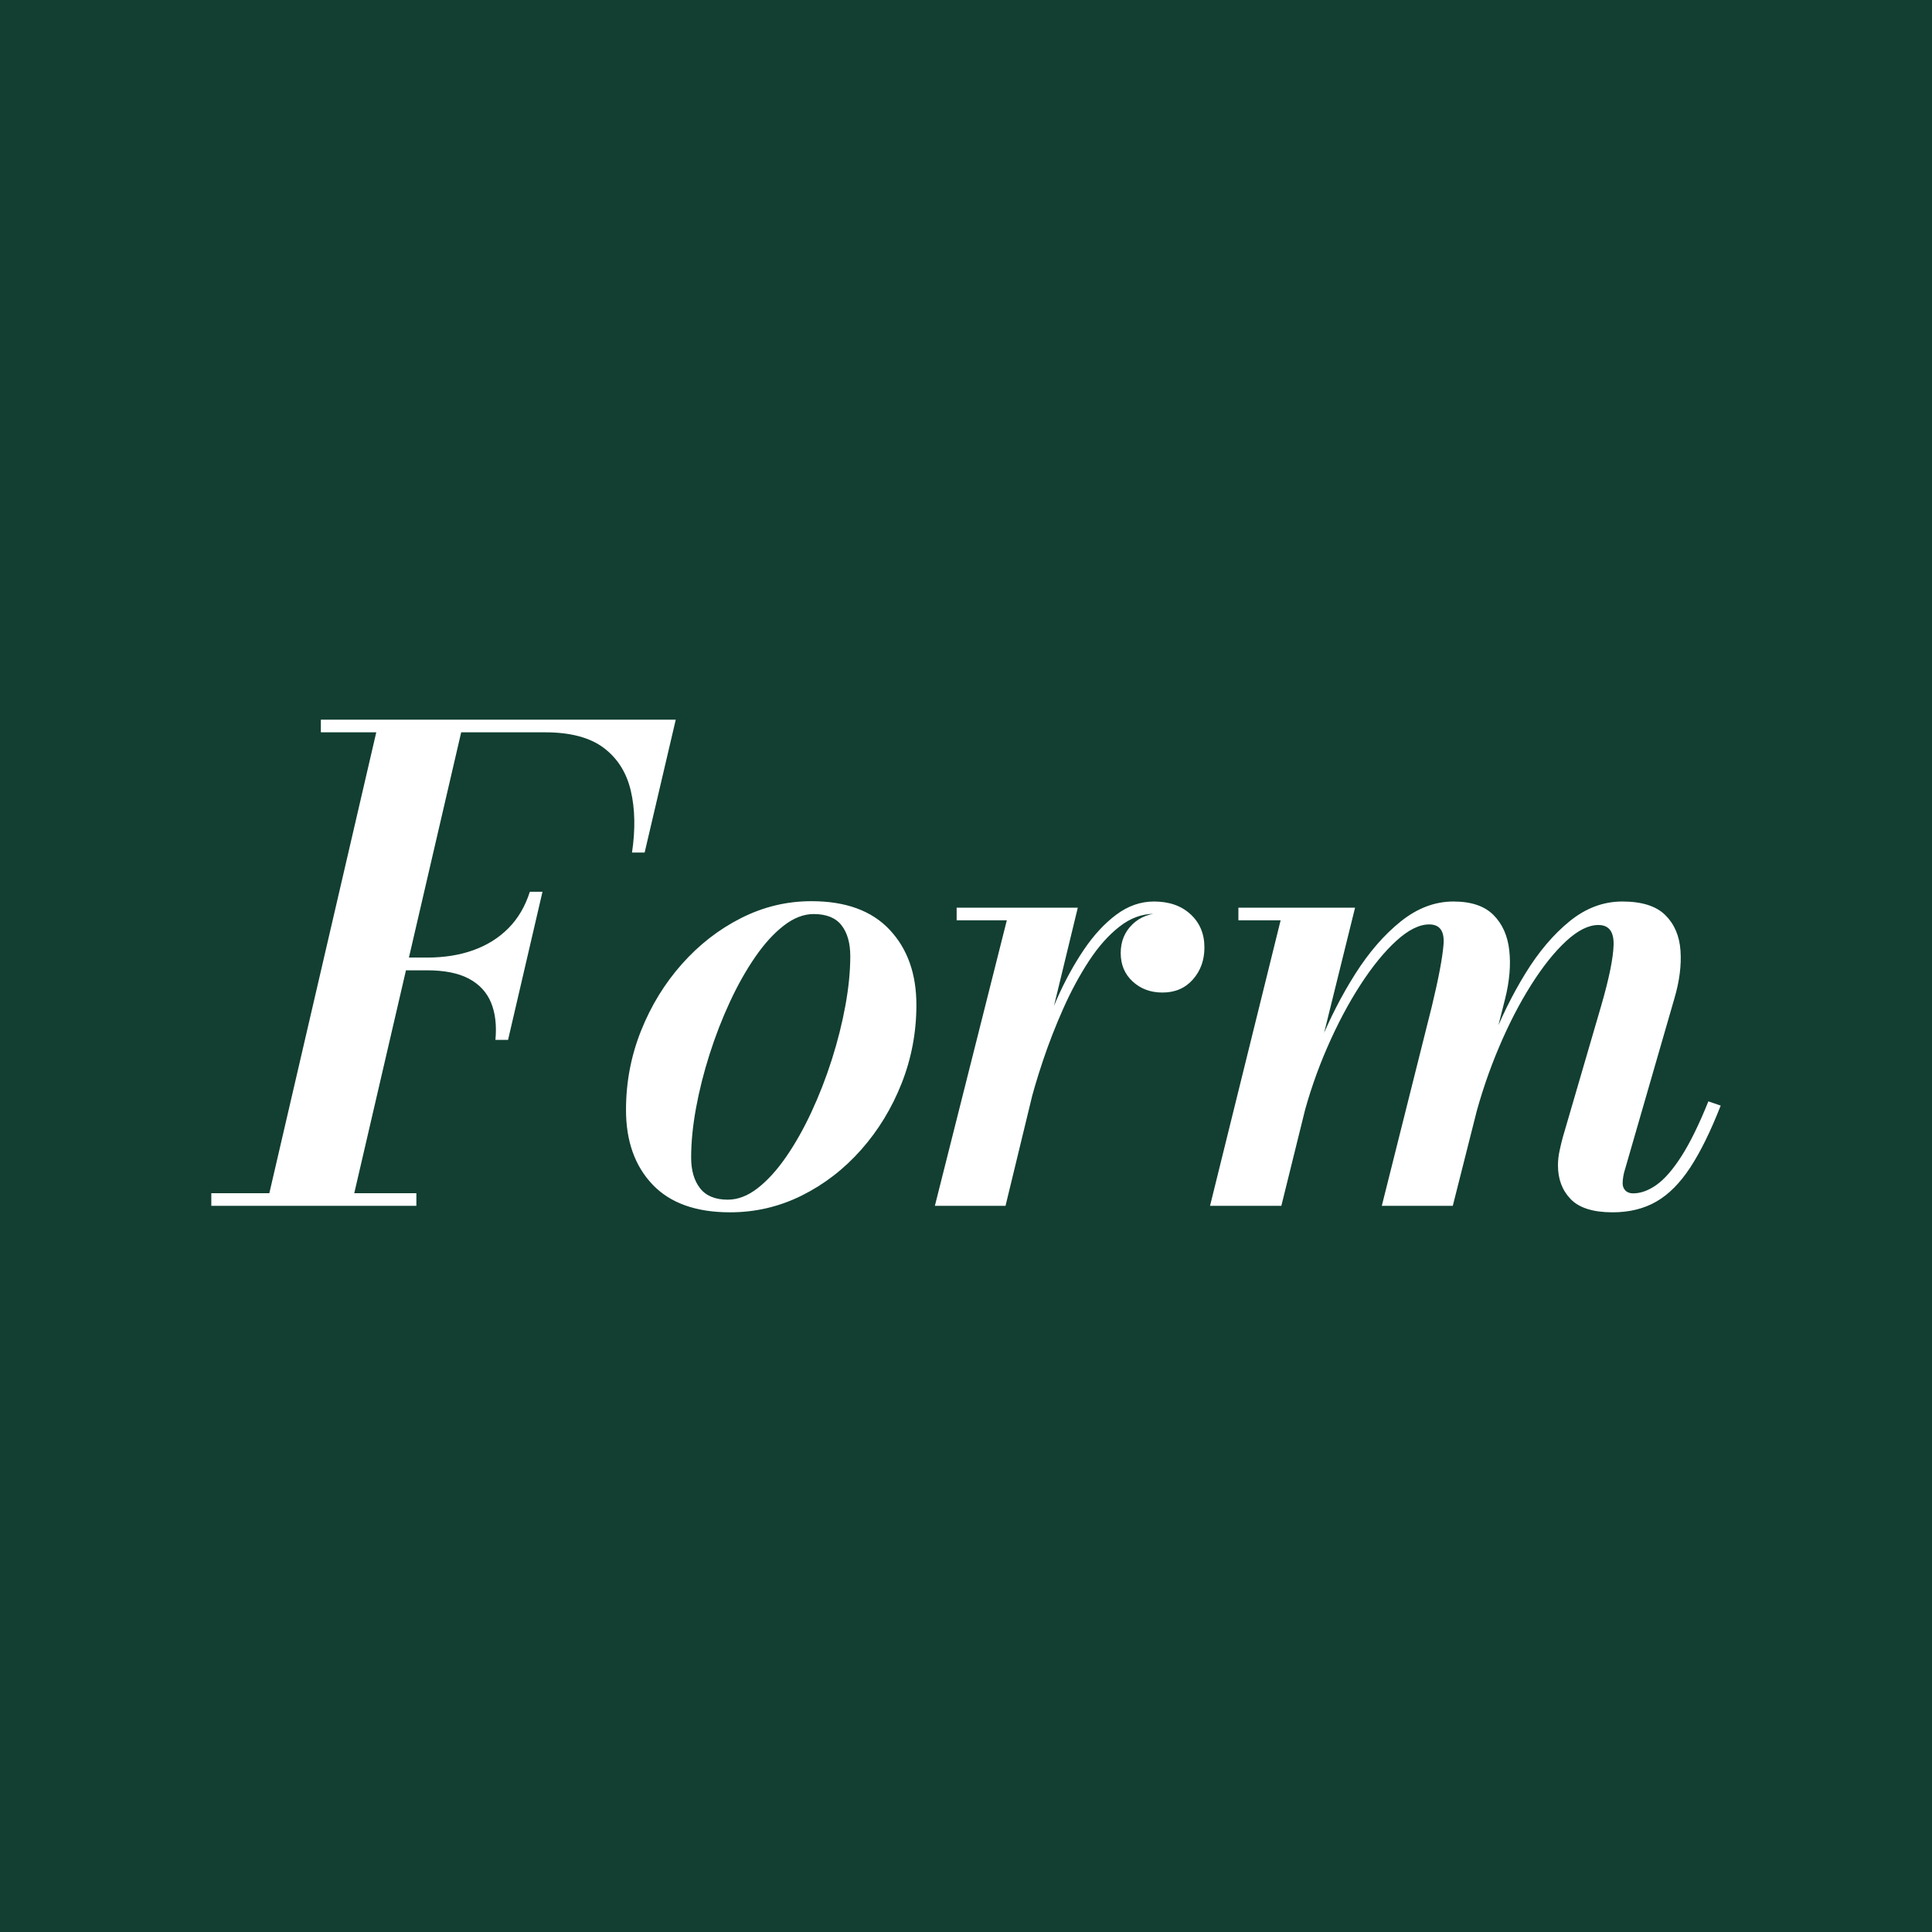
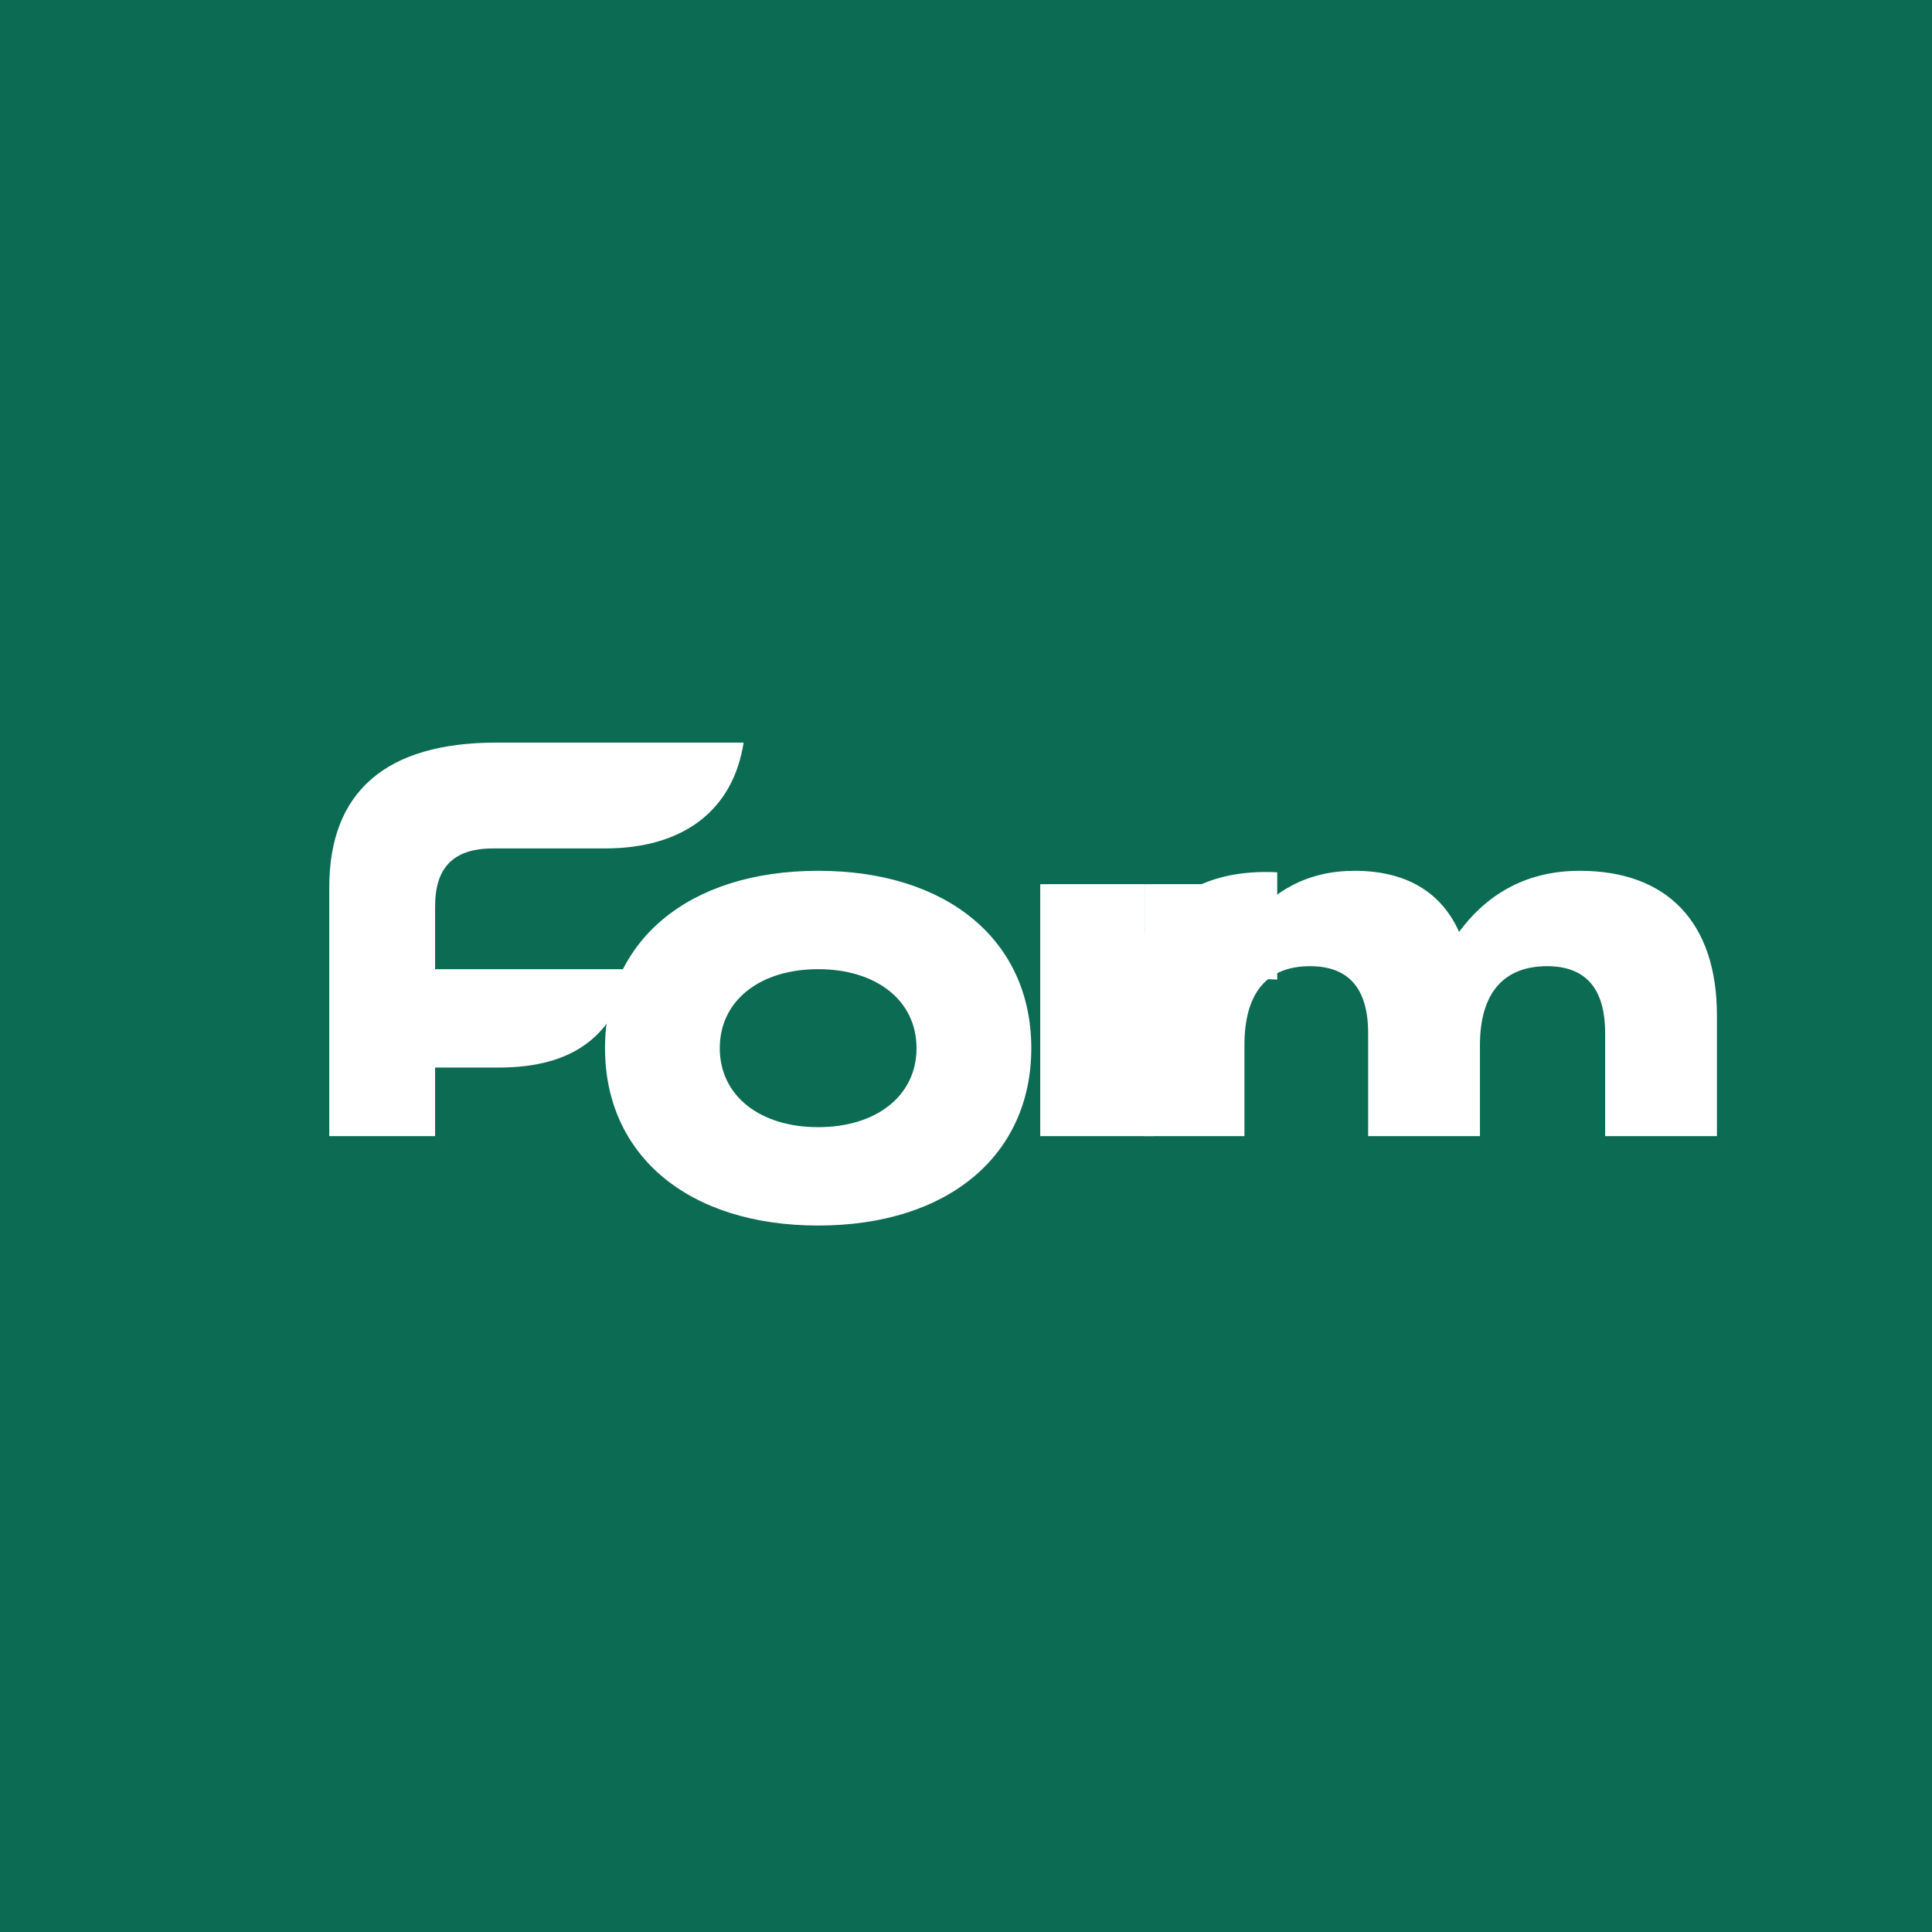
- <svg xmlns="http://www.w3.org/2000/svg" viewBox="0 0 512 512" role="img" aria-label="Form">
-   <rect width="512" height="512" fill="#123f32" />
-   <g fill="#fff">
-     <path d="M70.601 319.559 100.491 190.723H122.994L93.104 319.559ZM56 319.559V316.209H110.343V319.559ZM131.291 275.583Q131.832 269.828 130.132 265.706Q128.431 261.583 124.266 259.363Q120.1 257.142 113.143 257.142H104.76V253.767H113.143Q120.014 253.767 125.489 251.791Q130.965 249.816 134.774 245.951Q138.583 242.086 140.413 236.331H143.763L134.641 275.583ZM167.486 225.938Q168.86 216.748 167.164 209.533Q165.467 202.319 159.992 198.196Q154.516 194.073 144.467 194.073H85.031V190.723H179.081L170.835 225.938ZM193.468 321.277Q179.905 321.277 172.901 313.89Q165.897 306.504 165.897 294.135Q165.897 283.167 169.865 273.204Q173.833 263.241 180.687 255.51Q187.541 247.78 196.396 243.301Q205.252 238.822 215.026 238.822Q228.648 238.822 235.751 246.38Q242.854 253.939 242.854 266.307Q242.854 277.172 238.951 287.071Q235.047 296.97 228.219 304.687Q221.39 312.404 212.458 316.84Q203.525 321.277 193.468 321.277ZM192.866 317.927Q196.869 317.927 200.785 314.882Q204.702 311.837 208.327 306.589Q211.951 301.342 215.043 294.689Q218.135 288.037 220.446 280.784Q222.756 273.53 224.045 266.449Q225.333 259.367 225.333 253.398Q225.333 248.201 223.014 245.216Q220.695 242.232 215.627 242.232Q211.685 242.232 207.738 245.277Q203.791 248.321 200.167 253.569Q196.542 258.817 193.45 265.469Q190.358 272.122 188.048 279.375Q185.737 286.628 184.449 293.667Q183.161 300.706 183.161 306.761Q183.161 311.872 185.523 314.899Q187.885 317.927 192.866 317.927ZM247.75 319.559 266.818 243.889H253.522V240.54H285.628L266.474 319.559ZM270.528 294.367Q272.1 287.41 274.479 279.749Q276.858 272.087 280.049 264.847Q283.24 257.606 287.2 251.74Q291.159 245.874 295.836 242.391Q300.513 238.908 305.829 238.908Q311.841 238.908 315.513 242.296Q319.185 245.685 319.185 251.087Q319.185 256.12 316.127 259.577Q313.07 263.034 308.062 263.034Q303.364 263.034 300.182 260.118Q297 257.202 297 252.564Q297 247.969 300.105 244.959Q303.21 241.948 308.2 241.948Q312.889 241.948 315.951 244.306Q319.013 246.664 319.013 251.087L315.664 251.061Q315.664 247.102 313.048 244.637Q310.433 242.172 305.846 242.172Q301.002 242.172 296.648 245.581Q292.293 248.991 288.578 254.673Q284.863 260.355 281.788 267.252Q278.714 274.149 276.352 281.209Q273.99 288.269 272.504 294.367ZM427.356 321.277Q419.643 321.277 416.259 317.79Q412.875 314.302 412.875 308.84Q412.875 306.95 413.3 304.966Q413.725 302.982 414.146 301.436L424.298 266.65Q427.459 255.759 427.618 250.447Q427.777 245.135 423.585 245.135Q419.66 245.135 415.017 249.429Q410.375 253.724 405.75 261.046Q401.125 268.368 397.217 277.601Q393.309 286.835 390.74 296.712H388.507Q391.075 286.895 395.026 276.717Q398.977 266.539 404.247 257.963Q409.516 249.386 415.958 244.147Q422.4 238.908 429.924 238.908Q437.654 238.908 441.287 242.472Q444.92 246.037 445.345 251.877Q445.77 257.718 443.709 264.675L430.637 309.913Q430.353 310.764 430.186 311.764Q430.018 312.765 430.018 313.59Q430.018 314.732 430.74 315.492Q431.461 316.252 432.81 316.252Q435.833 316.252 439.024 313.98Q442.215 311.709 445.629 306.37Q449.043 301.032 452.736 291.876L456.0 292.993Q452.023 303.154 447.939 309.389Q443.855 315.625 438.912 318.451Q433.969 321.277 427.356 321.277ZM320.671 319.559 339.378 243.889H328.187V240.54H359.107L339.567 319.559ZM366.193 319.559 379.463 266.65Q382.134 255.588 382.551 250.284Q382.968 244.98 378.75 244.98Q374.825 244.98 370.067 249.3Q365.308 253.621 360.541 260.969Q355.774 268.317 351.738 277.576Q347.701 286.835 345.158 296.712H342.925Q345.468 286.946 349.603 276.781Q353.739 266.616 359.197 258.027Q364.656 249.438 371.239 244.173Q377.823 238.908 385.175 238.908Q392.218 238.908 395.778 242.472Q399.338 246.037 399.978 251.877Q400.618 257.718 398.874 264.675L385.003 319.559Z" />
+ <svg xmlns="http://www.w3.org/2000/svg" viewBox="0 0 1024 1024" role="img" aria-label="Form app icon">
+   <rect width="1024" height="1024" fill="#0B6B53" />
+   <g transform="translate(105 362) scale(.79)" fill="#FFFFFF">
+     <path d="M88 304V137c0-64 38-97 112-97h166c-7 45-40 71-93 71h-75c-27 0-39 13-39 39v42h130c-8 44-37 66-87 66h-43v46H88z" />
+     <path fill-rule="evenodd" d="M416 126c87 0 143 47 143 119s-56 119-143 119-143-47-143-119 56-119 143-119zm0 66c-39 0-66 21-66 53s27 53 66 53 66-21 66-53-27-53-66-53z" />
+     <path d="M565 135h70v33c19-29 48-43 89-41v72c-46-3-83 20-83 72v33h-76V135z" />
+     <path d="M724 135h69v27c17-23 41-36 72-36 34 0 58 14 70 41 20-27 47-41 81-41 59 0 92 35 92 97v81h-75v-69c0-30-13-45-39-45-29 0-45 18-45 53v61h-75v-69c0-30-13-45-39-45-29 0-44 18-44 53v61h-67V135z" transform="translate(-89 0)" />
  </g>
</svg>
